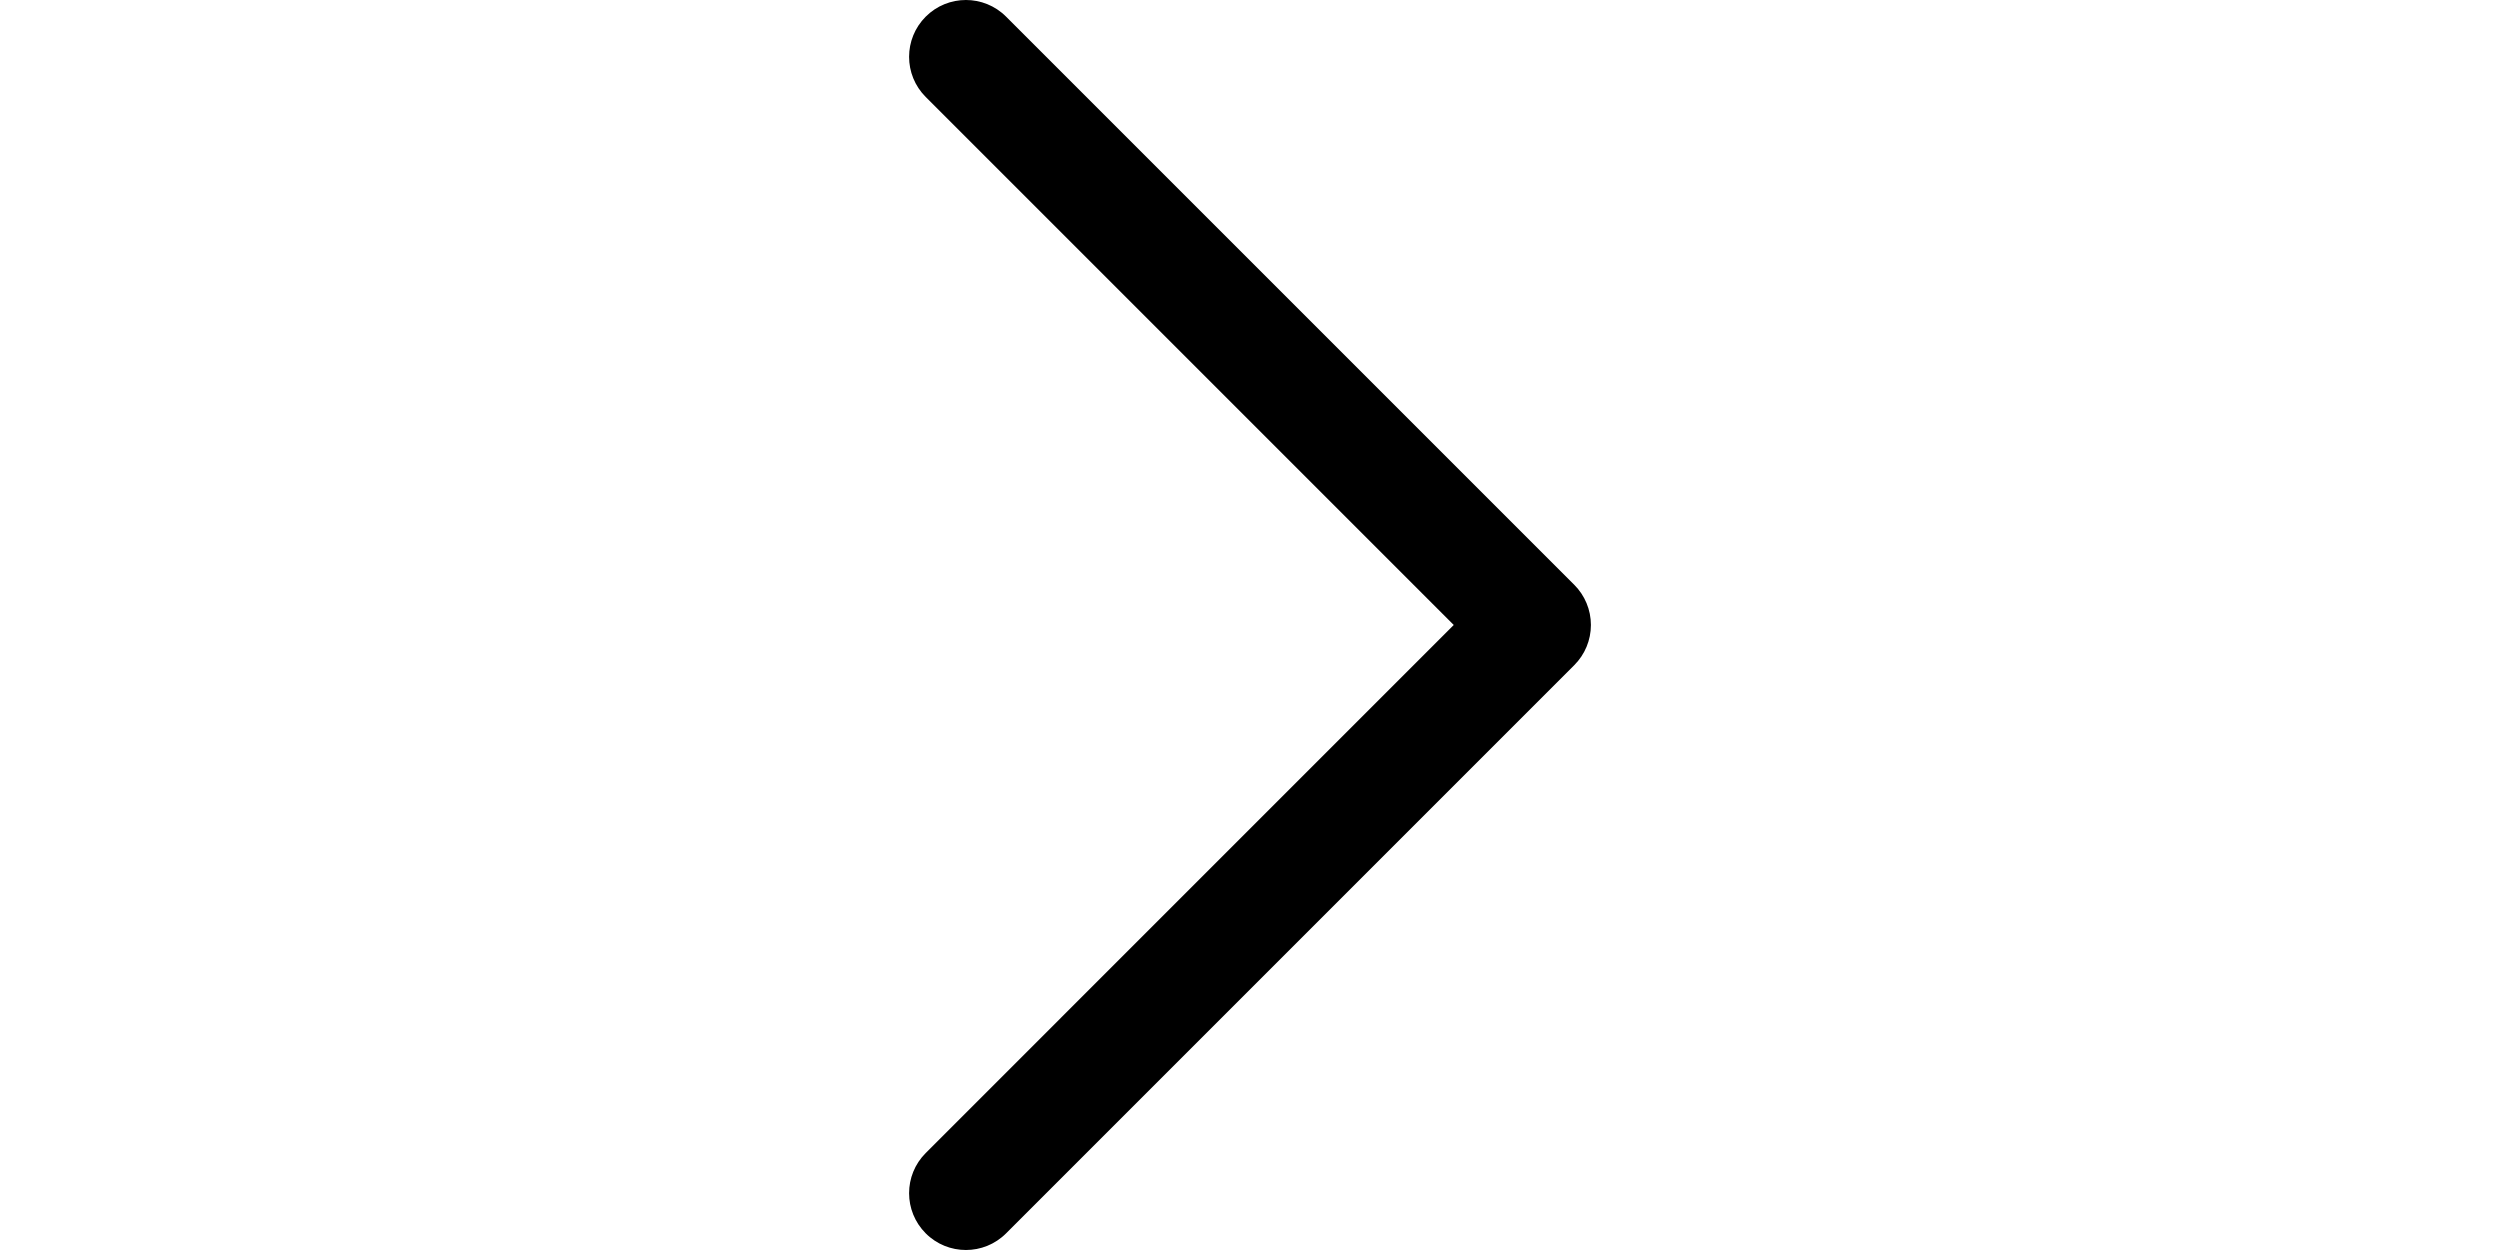
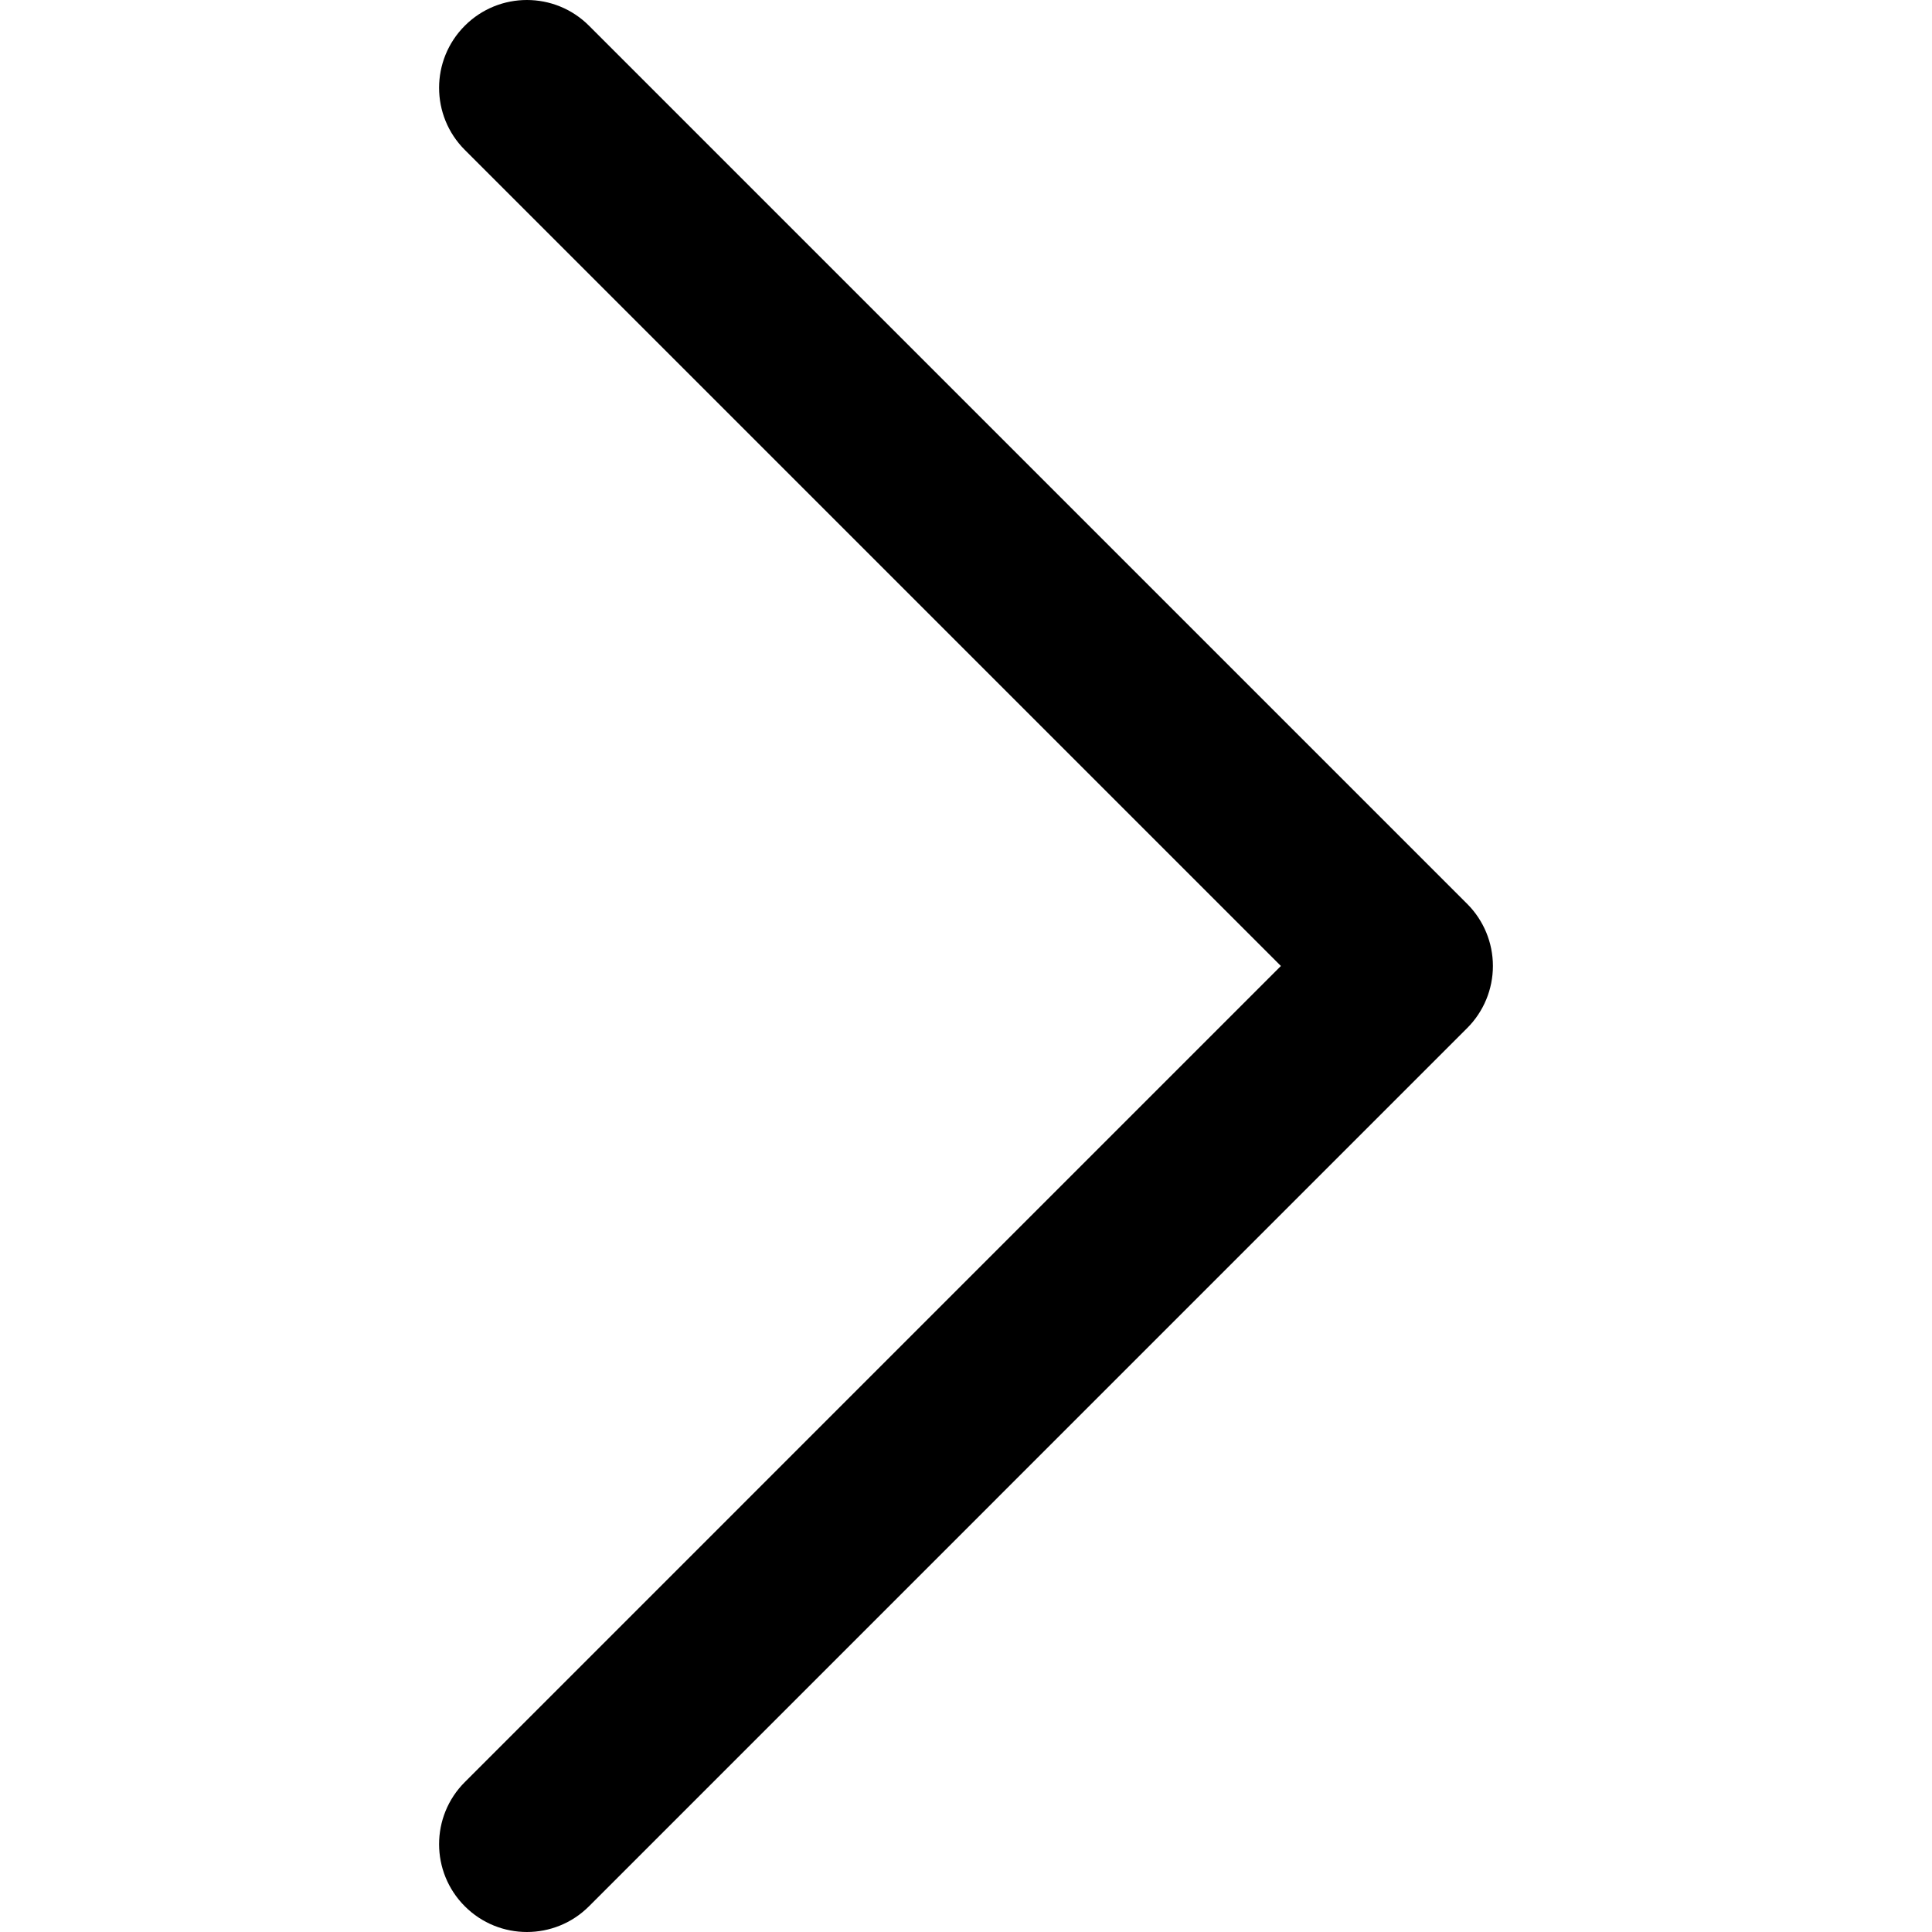
- <svg xmlns="http://www.w3.org/2000/svg" fill="#000" height="20px" width="40px" version="1.1" id="Layer_1" viewBox="0 0 330 330" xml:space="preserve">
+ <svg xmlns="http://www.w3.org/2000/svg" fill="#000" height="100%" width="100%" version="1.1" id="Layer_1" viewBox="0 0 330 330" xml:space="preserve">
  <path id="XMLID_222_" d="M250.606,154.389l-150-149.996c-5.857-5.858-15.355-5.858-21.213,0.001  c-5.857,5.858-5.857,15.355,0.001,21.213l139.393,139.39L79.393,304.394c-5.857,5.858-5.857,15.355,0.001,21.213  C82.322,328.536,86.161,330,90,330s7.678-1.464,10.607-4.394l149.999-150.004c2.814-2.813,4.394-6.628,4.394-10.606  C255,161.018,253.42,157.202,250.606,154.389z" />
</svg>
